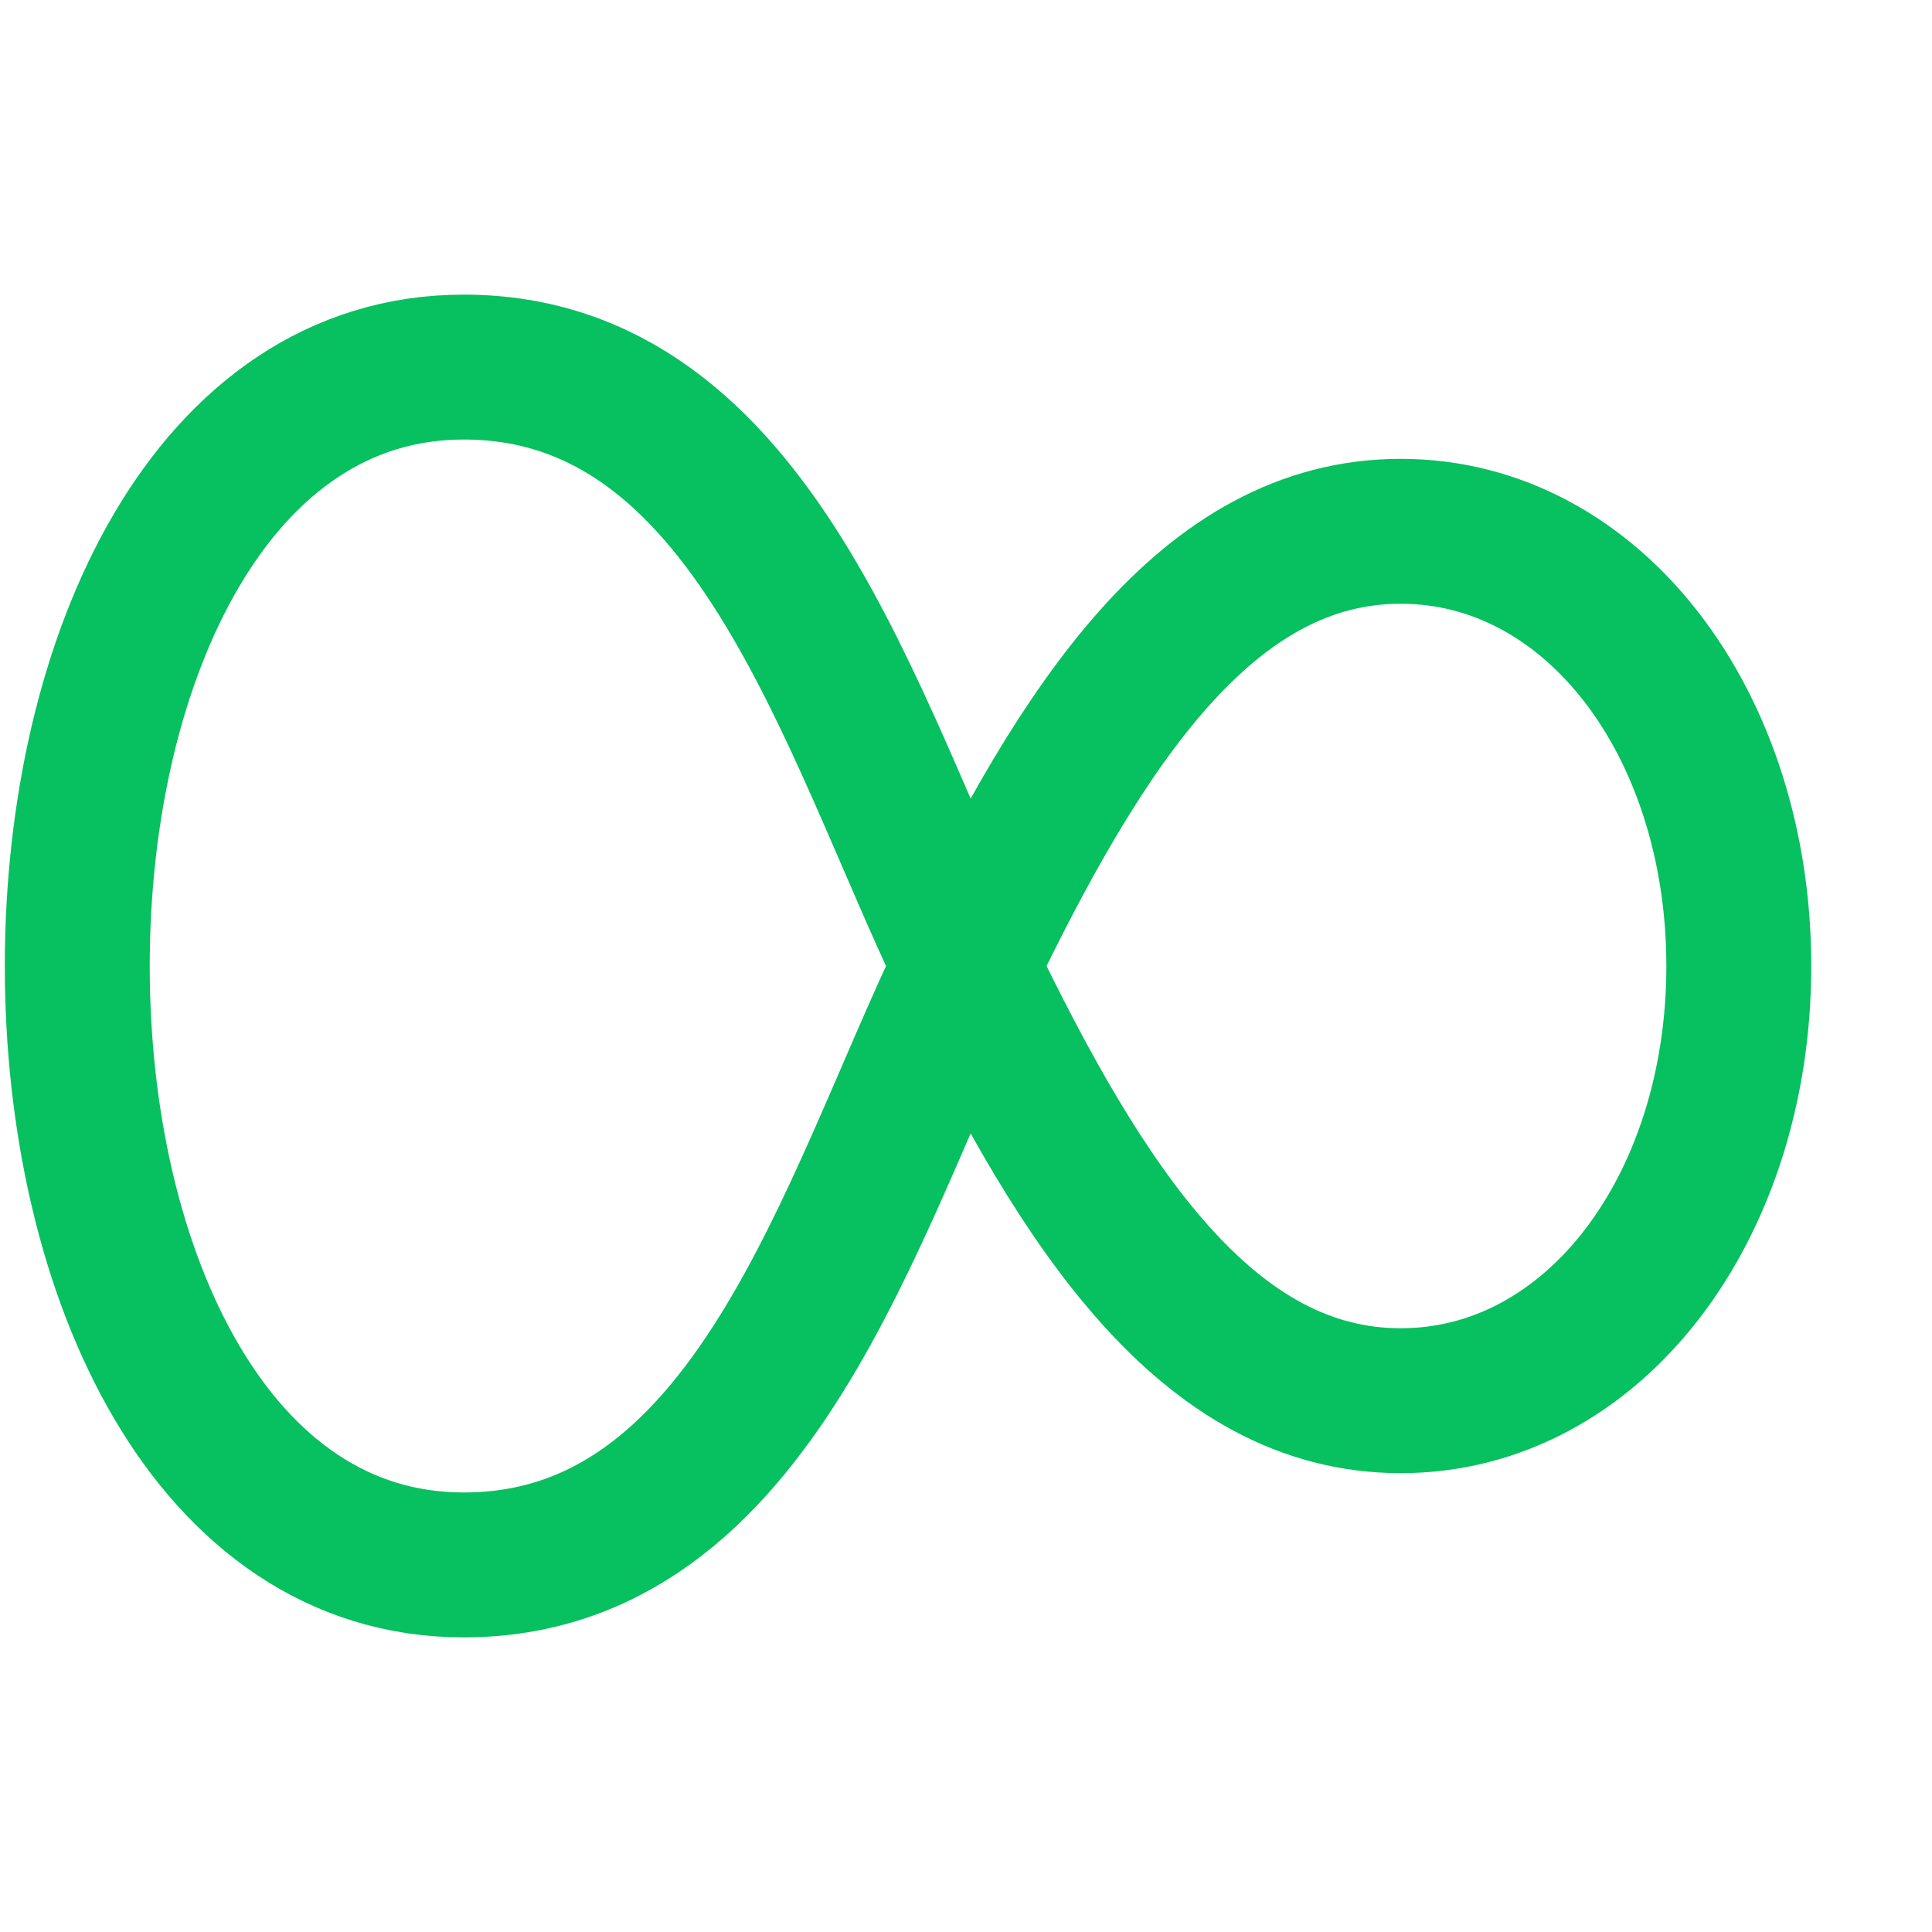
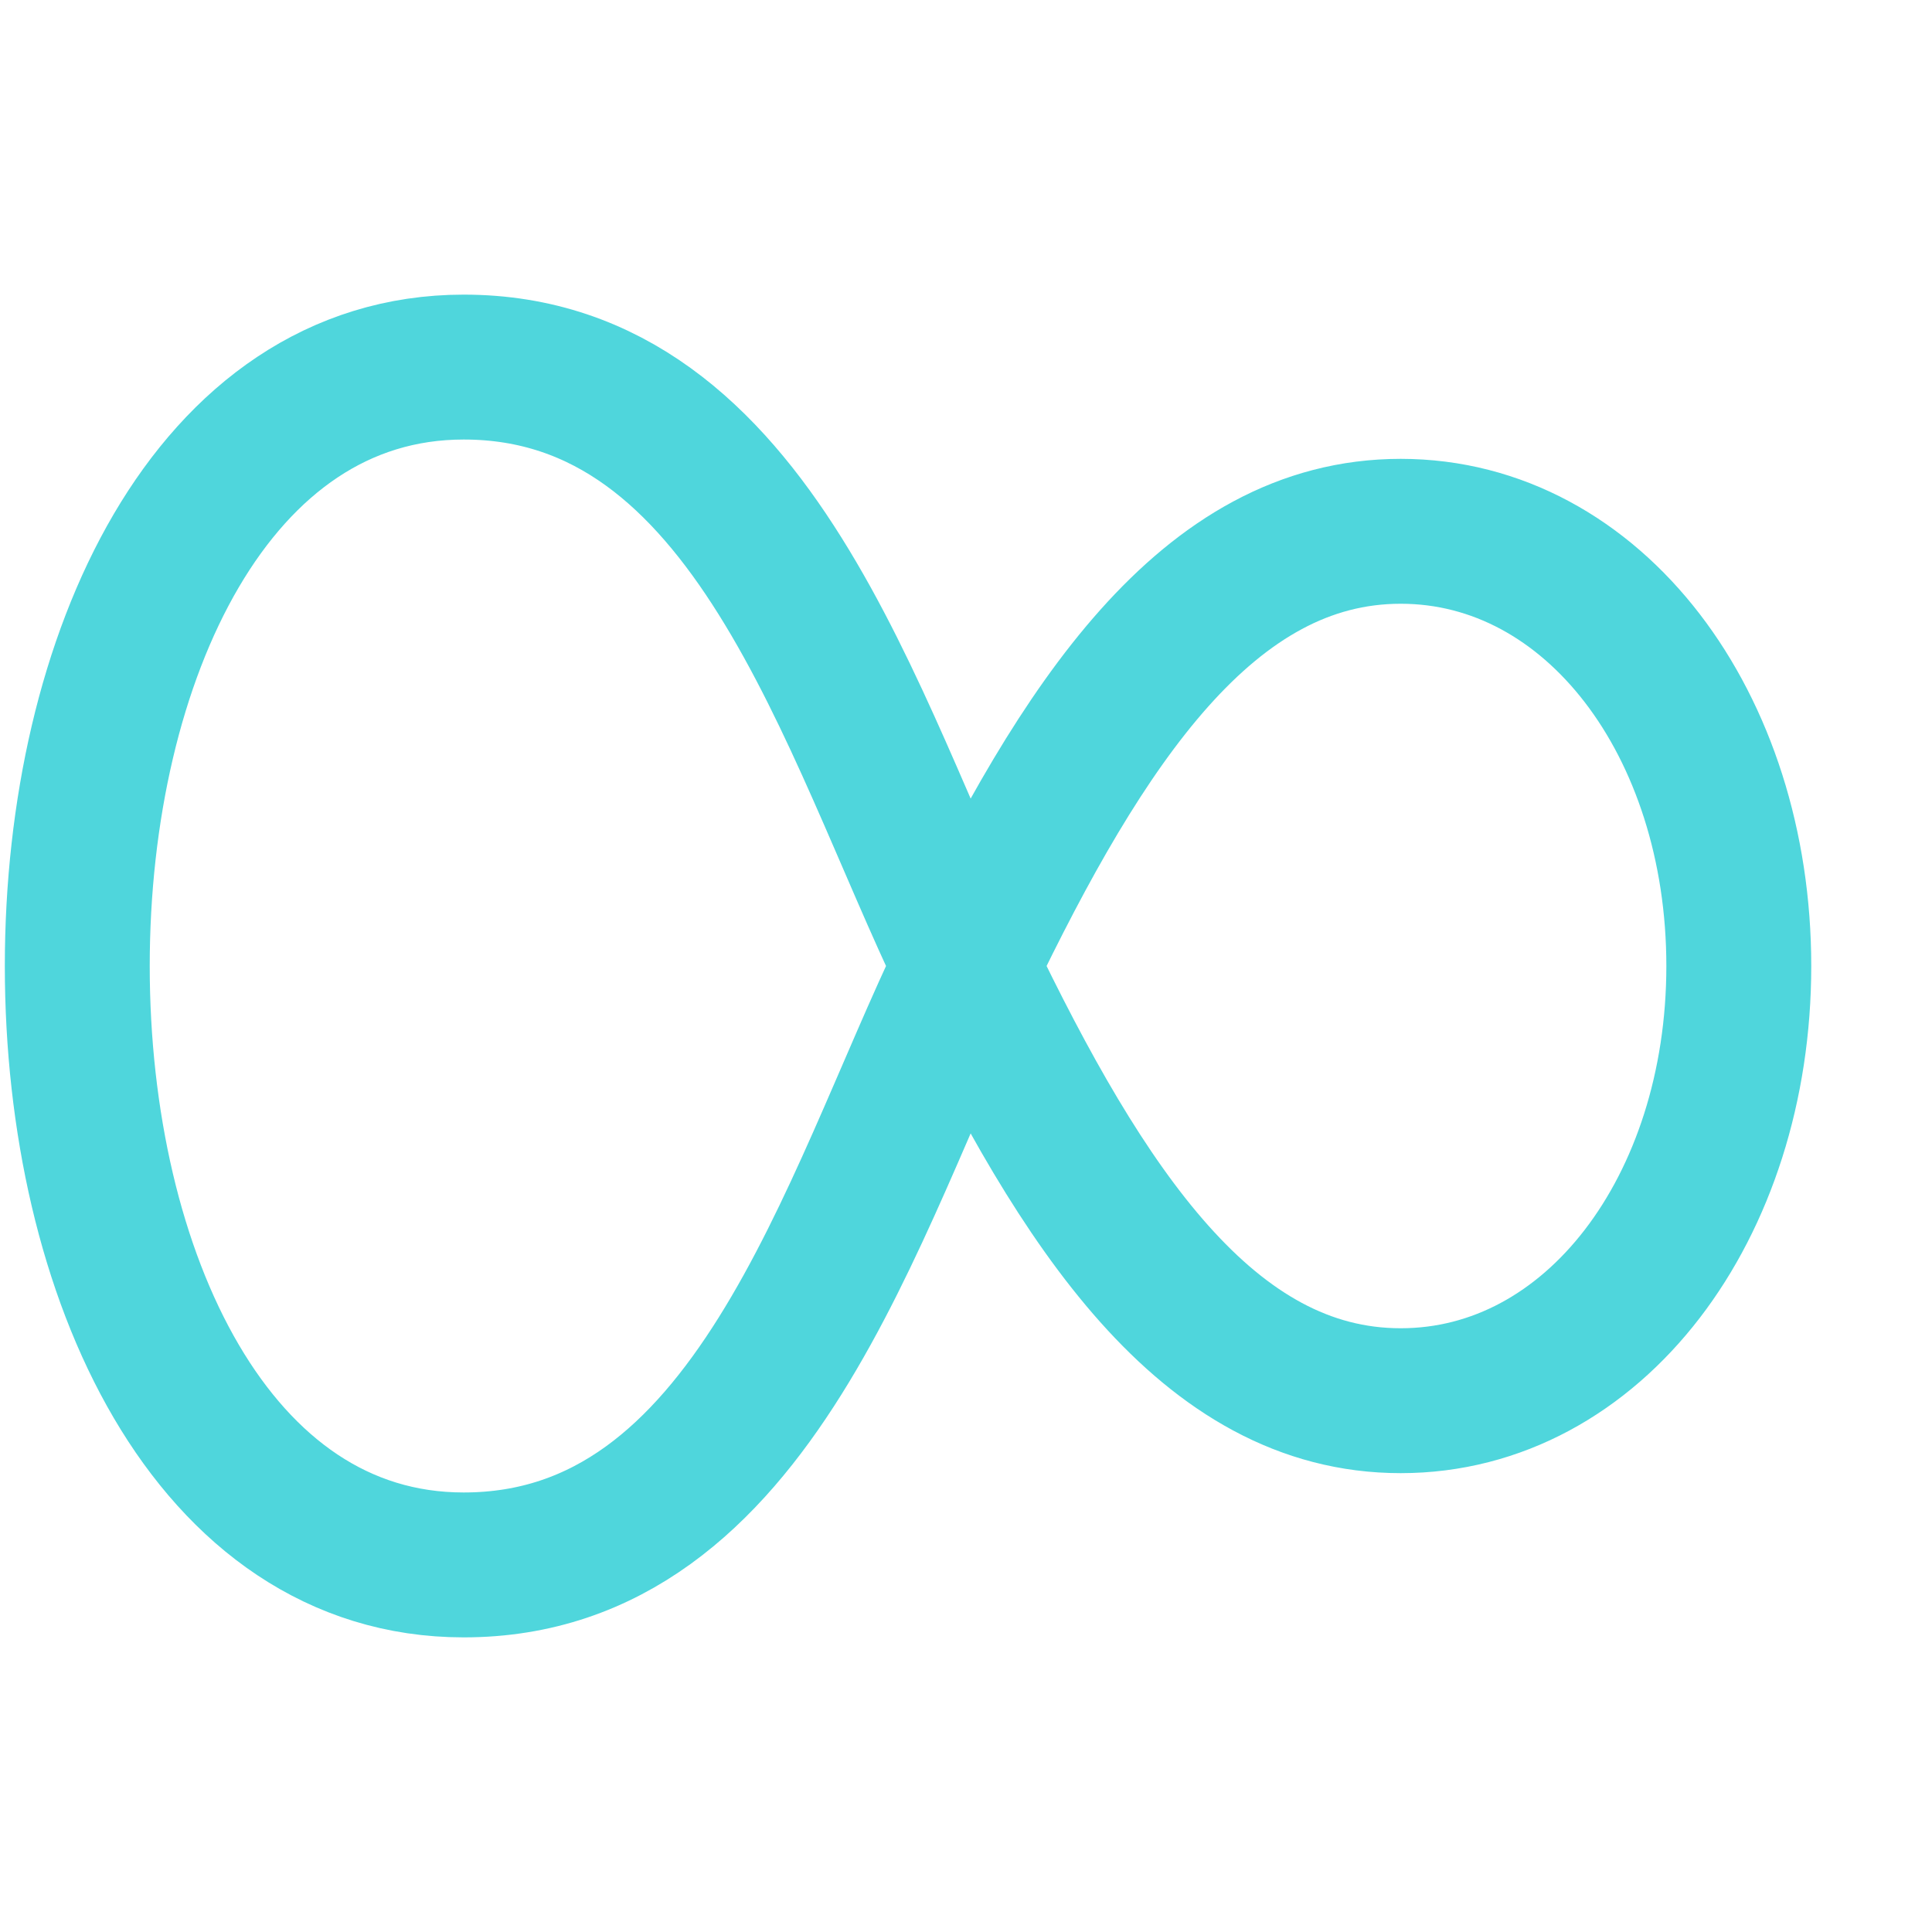
<svg xmlns="http://www.w3.org/2000/svg" width="20" height="20" viewBox="0 0 20 20" fill="none">
-   <path d="M10 10C8.8 7.5 7.8 3.8 4.8 3.8C2.2 3.8 0.8 6.8 0.8 10C0.8 13.2 2.2 16.2 4.8 16.2C7.8 16.2 8.8 12.5 10 10C11.2 7.5 12.5 5.5 14.5 5.5C16.5 5.5 18 7.5 18 10C18 12.5 16.5 14.5 14.5 14.5C12.5 14.5 11.2 12.5 10 10Z" stroke="#07C05F" stroke-width="1.5" stroke-linecap="round" stroke-linejoin="round" fill="none" />
+   <path d="M10 10C8.8 7.5 7.8 3.8 4.8 3.8C2.2 3.8 0.8 6.8 0.8 10C0.8 13.2 2.2 16.2 4.8 16.2C7.8 16.2 8.8 12.5 10 10C11.2 7.5 12.5 5.5 14.5 5.5C16.5 5.5 18 7.5 18 10C18 12.5 16.5 14.5 14.5 14.5C12.5 14.5 11.2 12.5 10 10Z" stroke="#4FD6DC" stroke-width="1.5" stroke-linecap="round" stroke-linejoin="round" fill="none" />
</svg>
